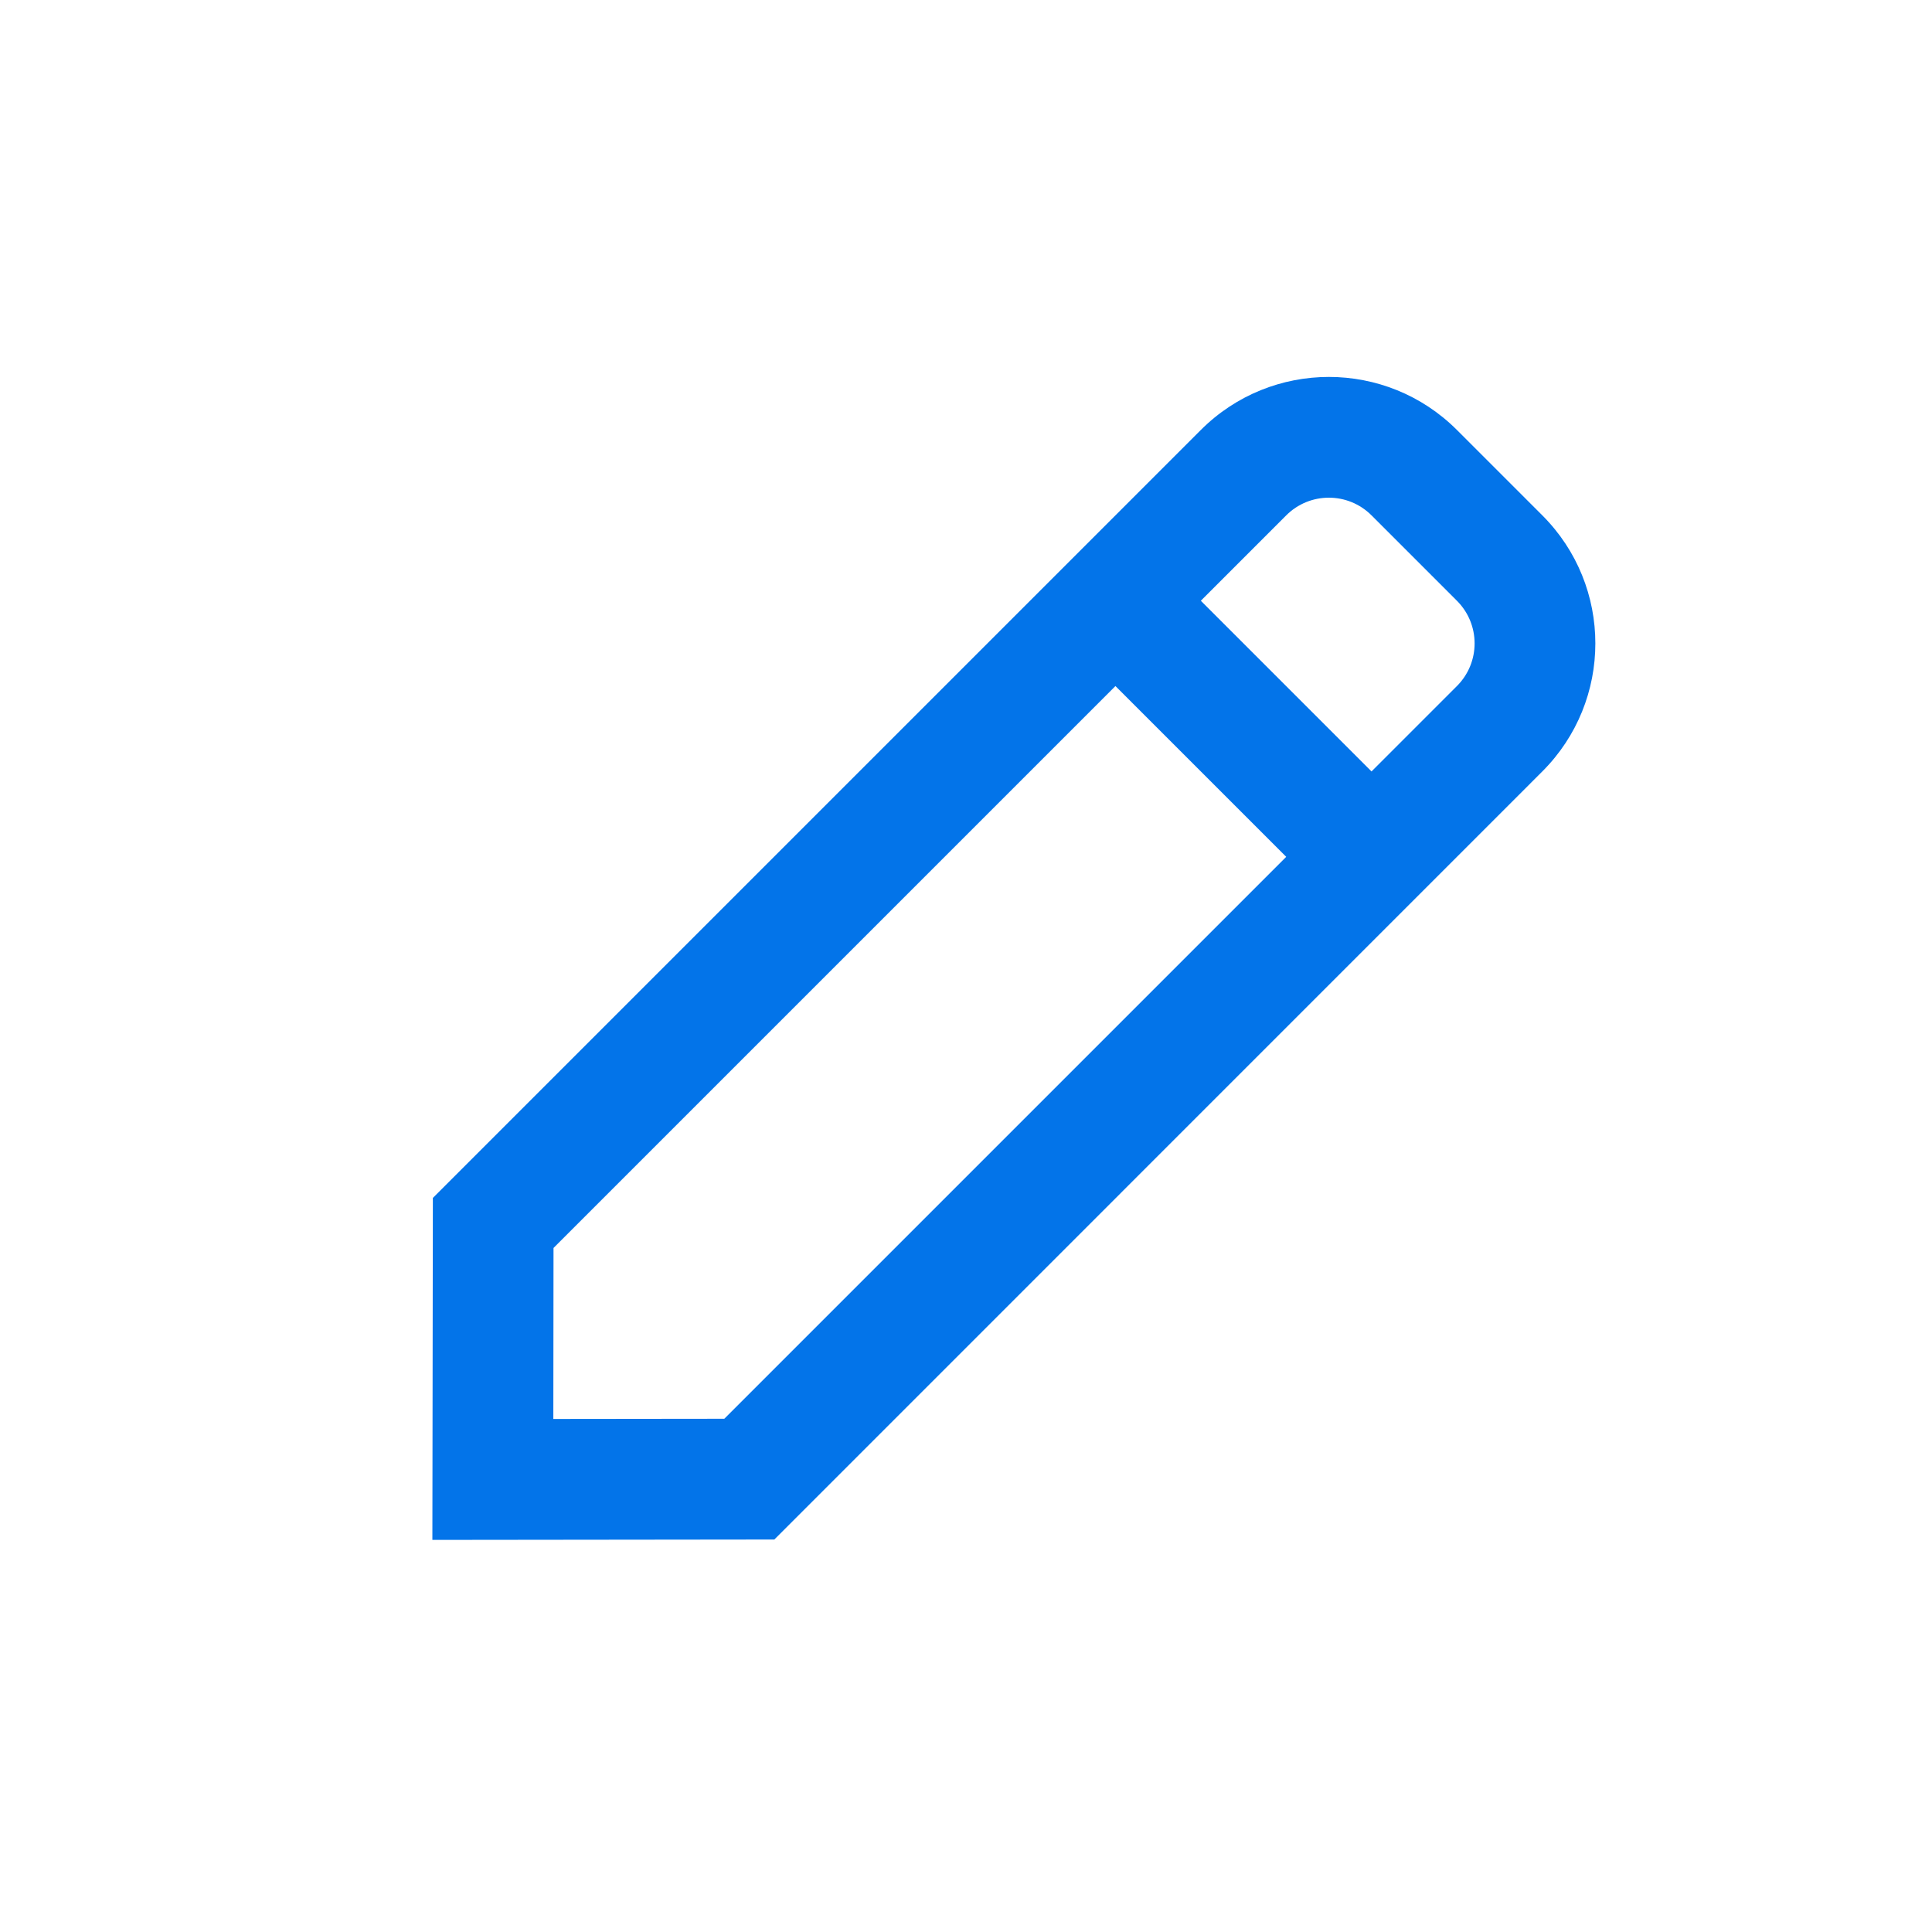
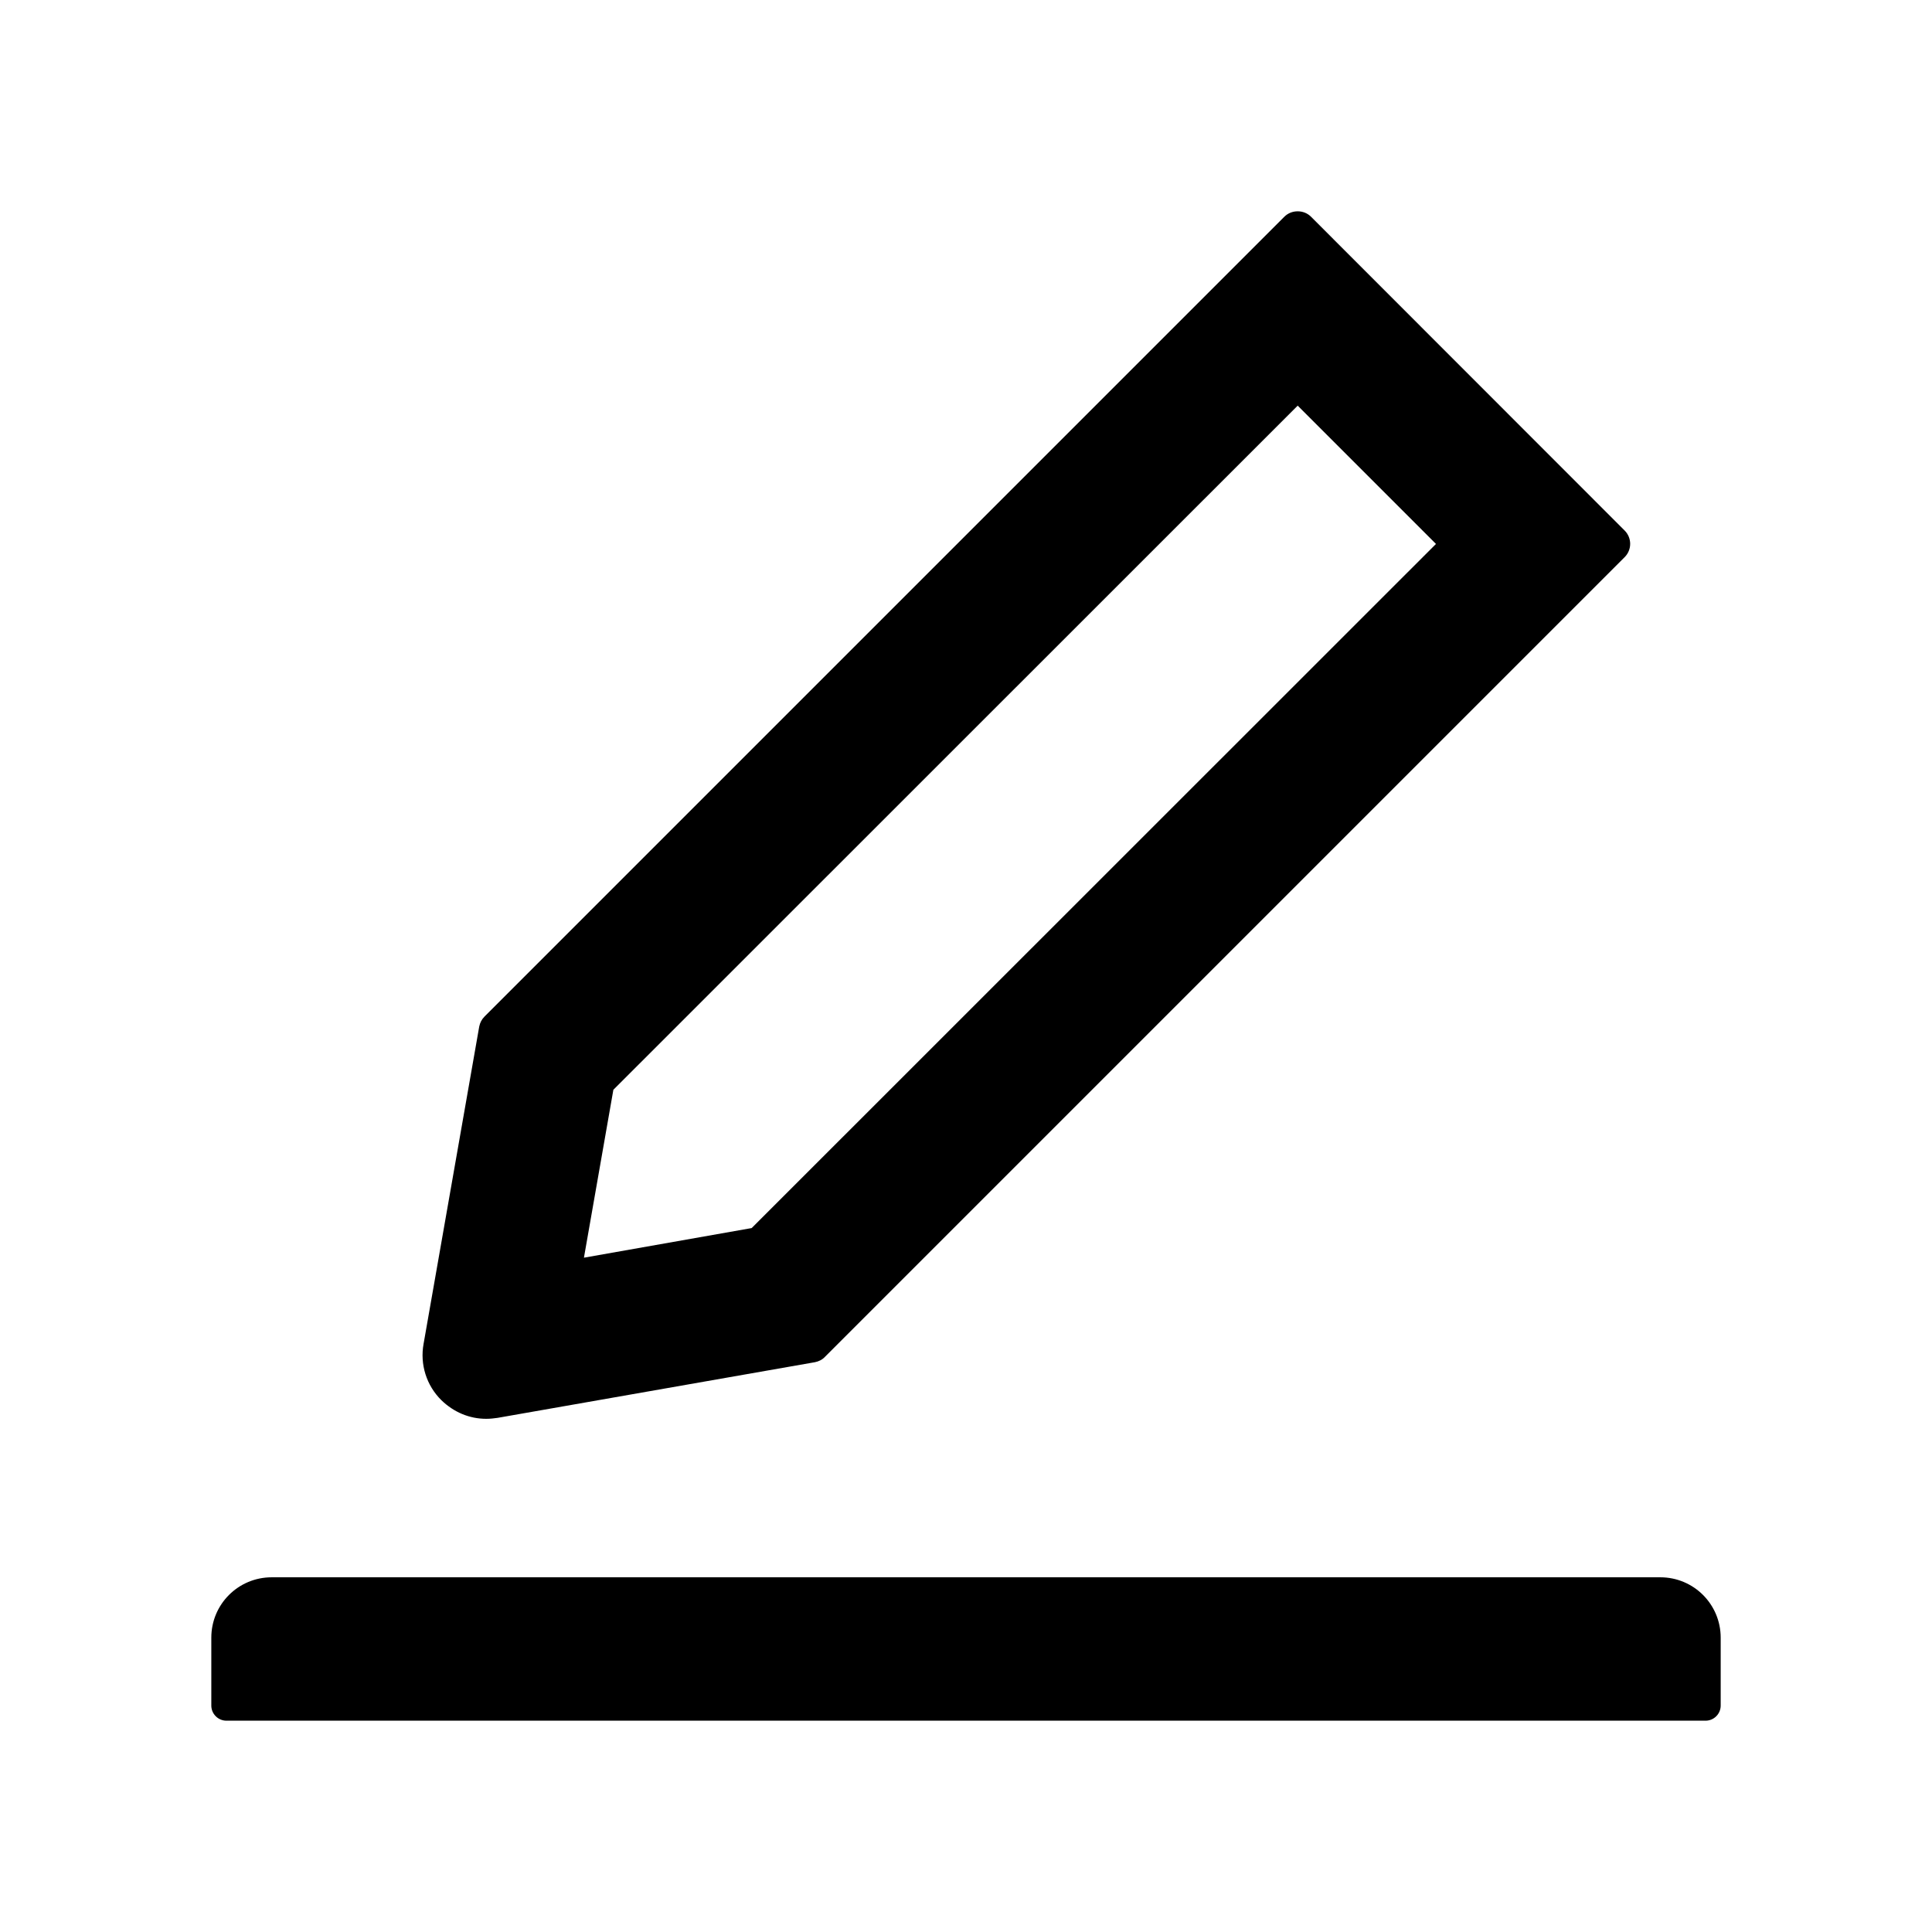
- <svg xmlns="http://www.w3.org/2000/svg" width="20" height="20" viewBox="0 0 20 20" fill="none">
-   <path d="M15.966 5.335C16.698 6.067 16.698 7.254 15.966 7.986L8.016 15.937L4.476 15.941L4.481 12.401L12.431 4.451C13.163 3.719 14.35 3.719 15.082 4.451L15.966 5.335ZM5.73 12.919L5.728 14.689L7.498 14.687L13.315 8.87L11.547 7.102L5.73 12.919ZM14.198 5.335C13.954 5.091 13.559 5.091 13.315 5.335L12.431 6.219L14.198 7.986L15.082 7.102C15.326 6.858 15.326 6.463 15.082 6.219L14.198 5.335Z" fill="#0374E9" />
+ <svg xmlns="http://www.w3.org/2000/svg" class="icon" viewBox="0 0 1024 1024">
+   <path d="M257.7 752c2 0 4-.2 6-.5L431.9 722c2-.4 3.9-1.3 5.3-2.8l423.9-423.9a9.96 9.96 0 0 0 0-14.1L694.9 114.9c-1.9-1.9-4.4-2.9-7.1-2.9s-5.2 1-7.1 2.9L256.8 538.8c-1.5 1.5-2.4 3.3-2.8 5.3l-29.5 168.2a33.5 33.5 0 0 0 9.4 29.8c6.6 6.4 14.9 9.9 23.8 9.9zm67.4-174.4L687.8 215l73.3 73.3-362.7 362.6-88.9 15.7 15.6-89zM880 836H144c-17.7 0-32 14.3-32 32v36c0 4.4 3.6 8 8 8h784c4.4 0 8-3.6 8-8v-36c0-17.7-14.3-32-32-32z" />
</svg>
